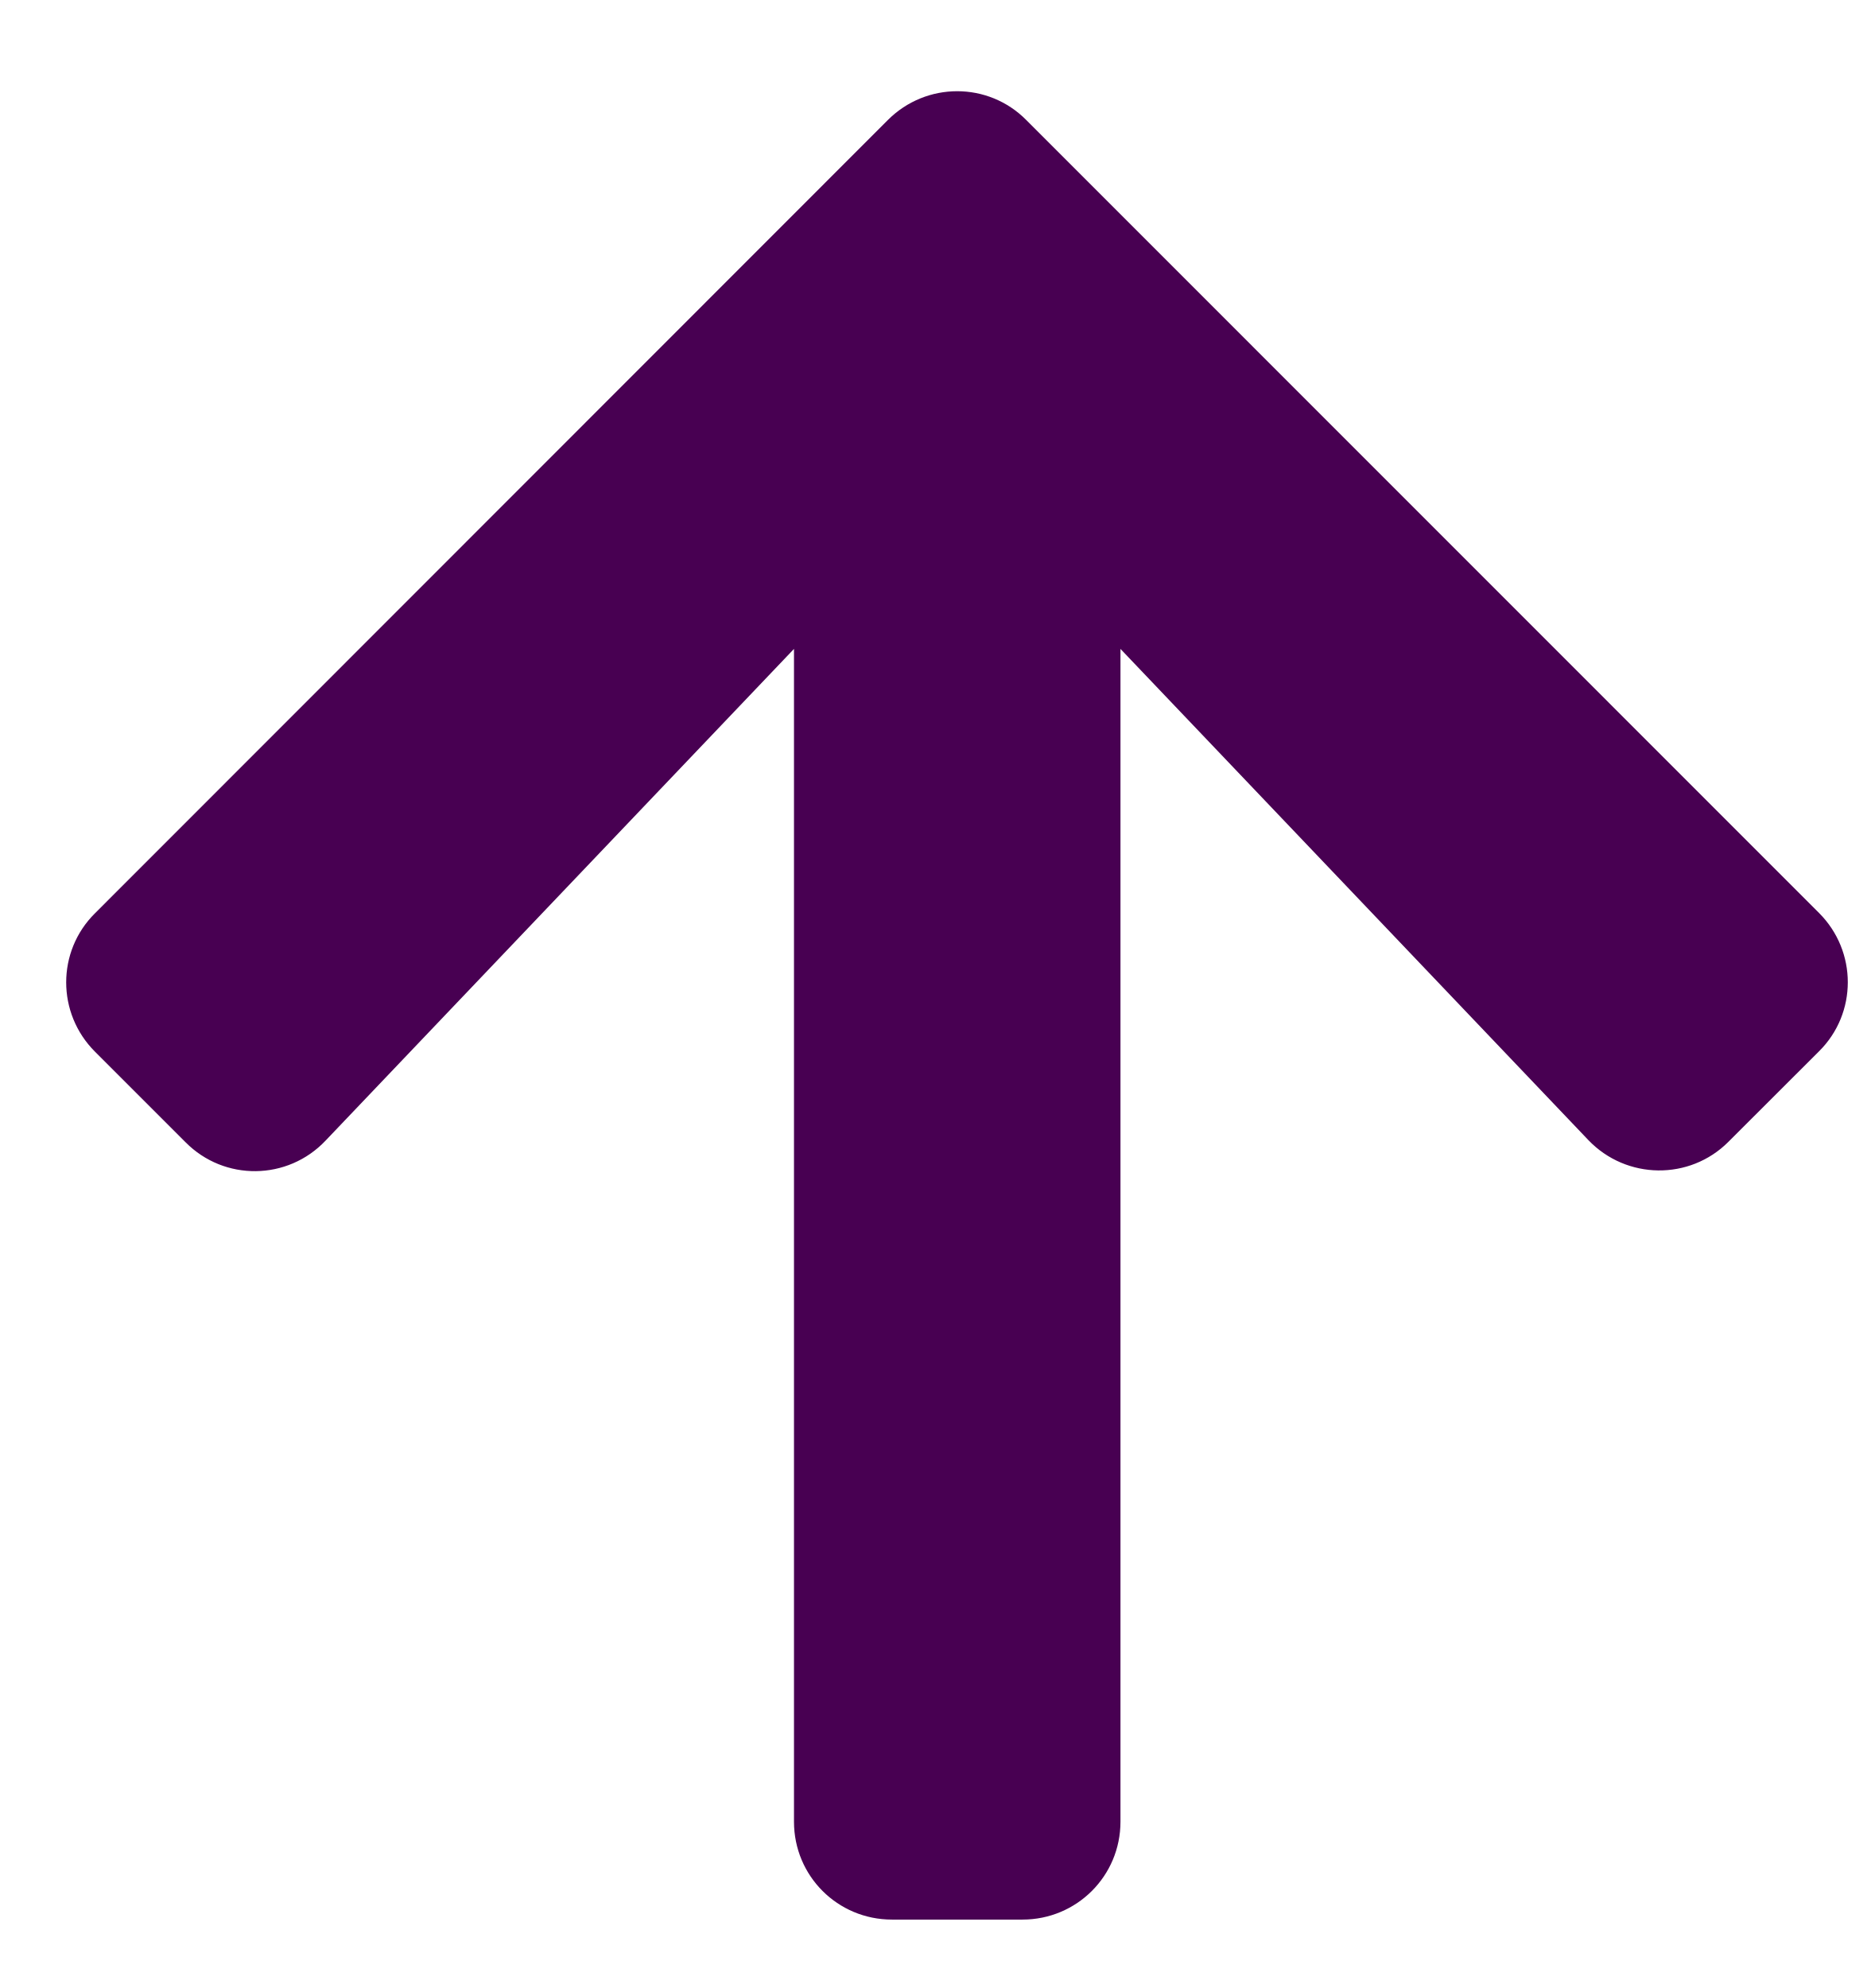
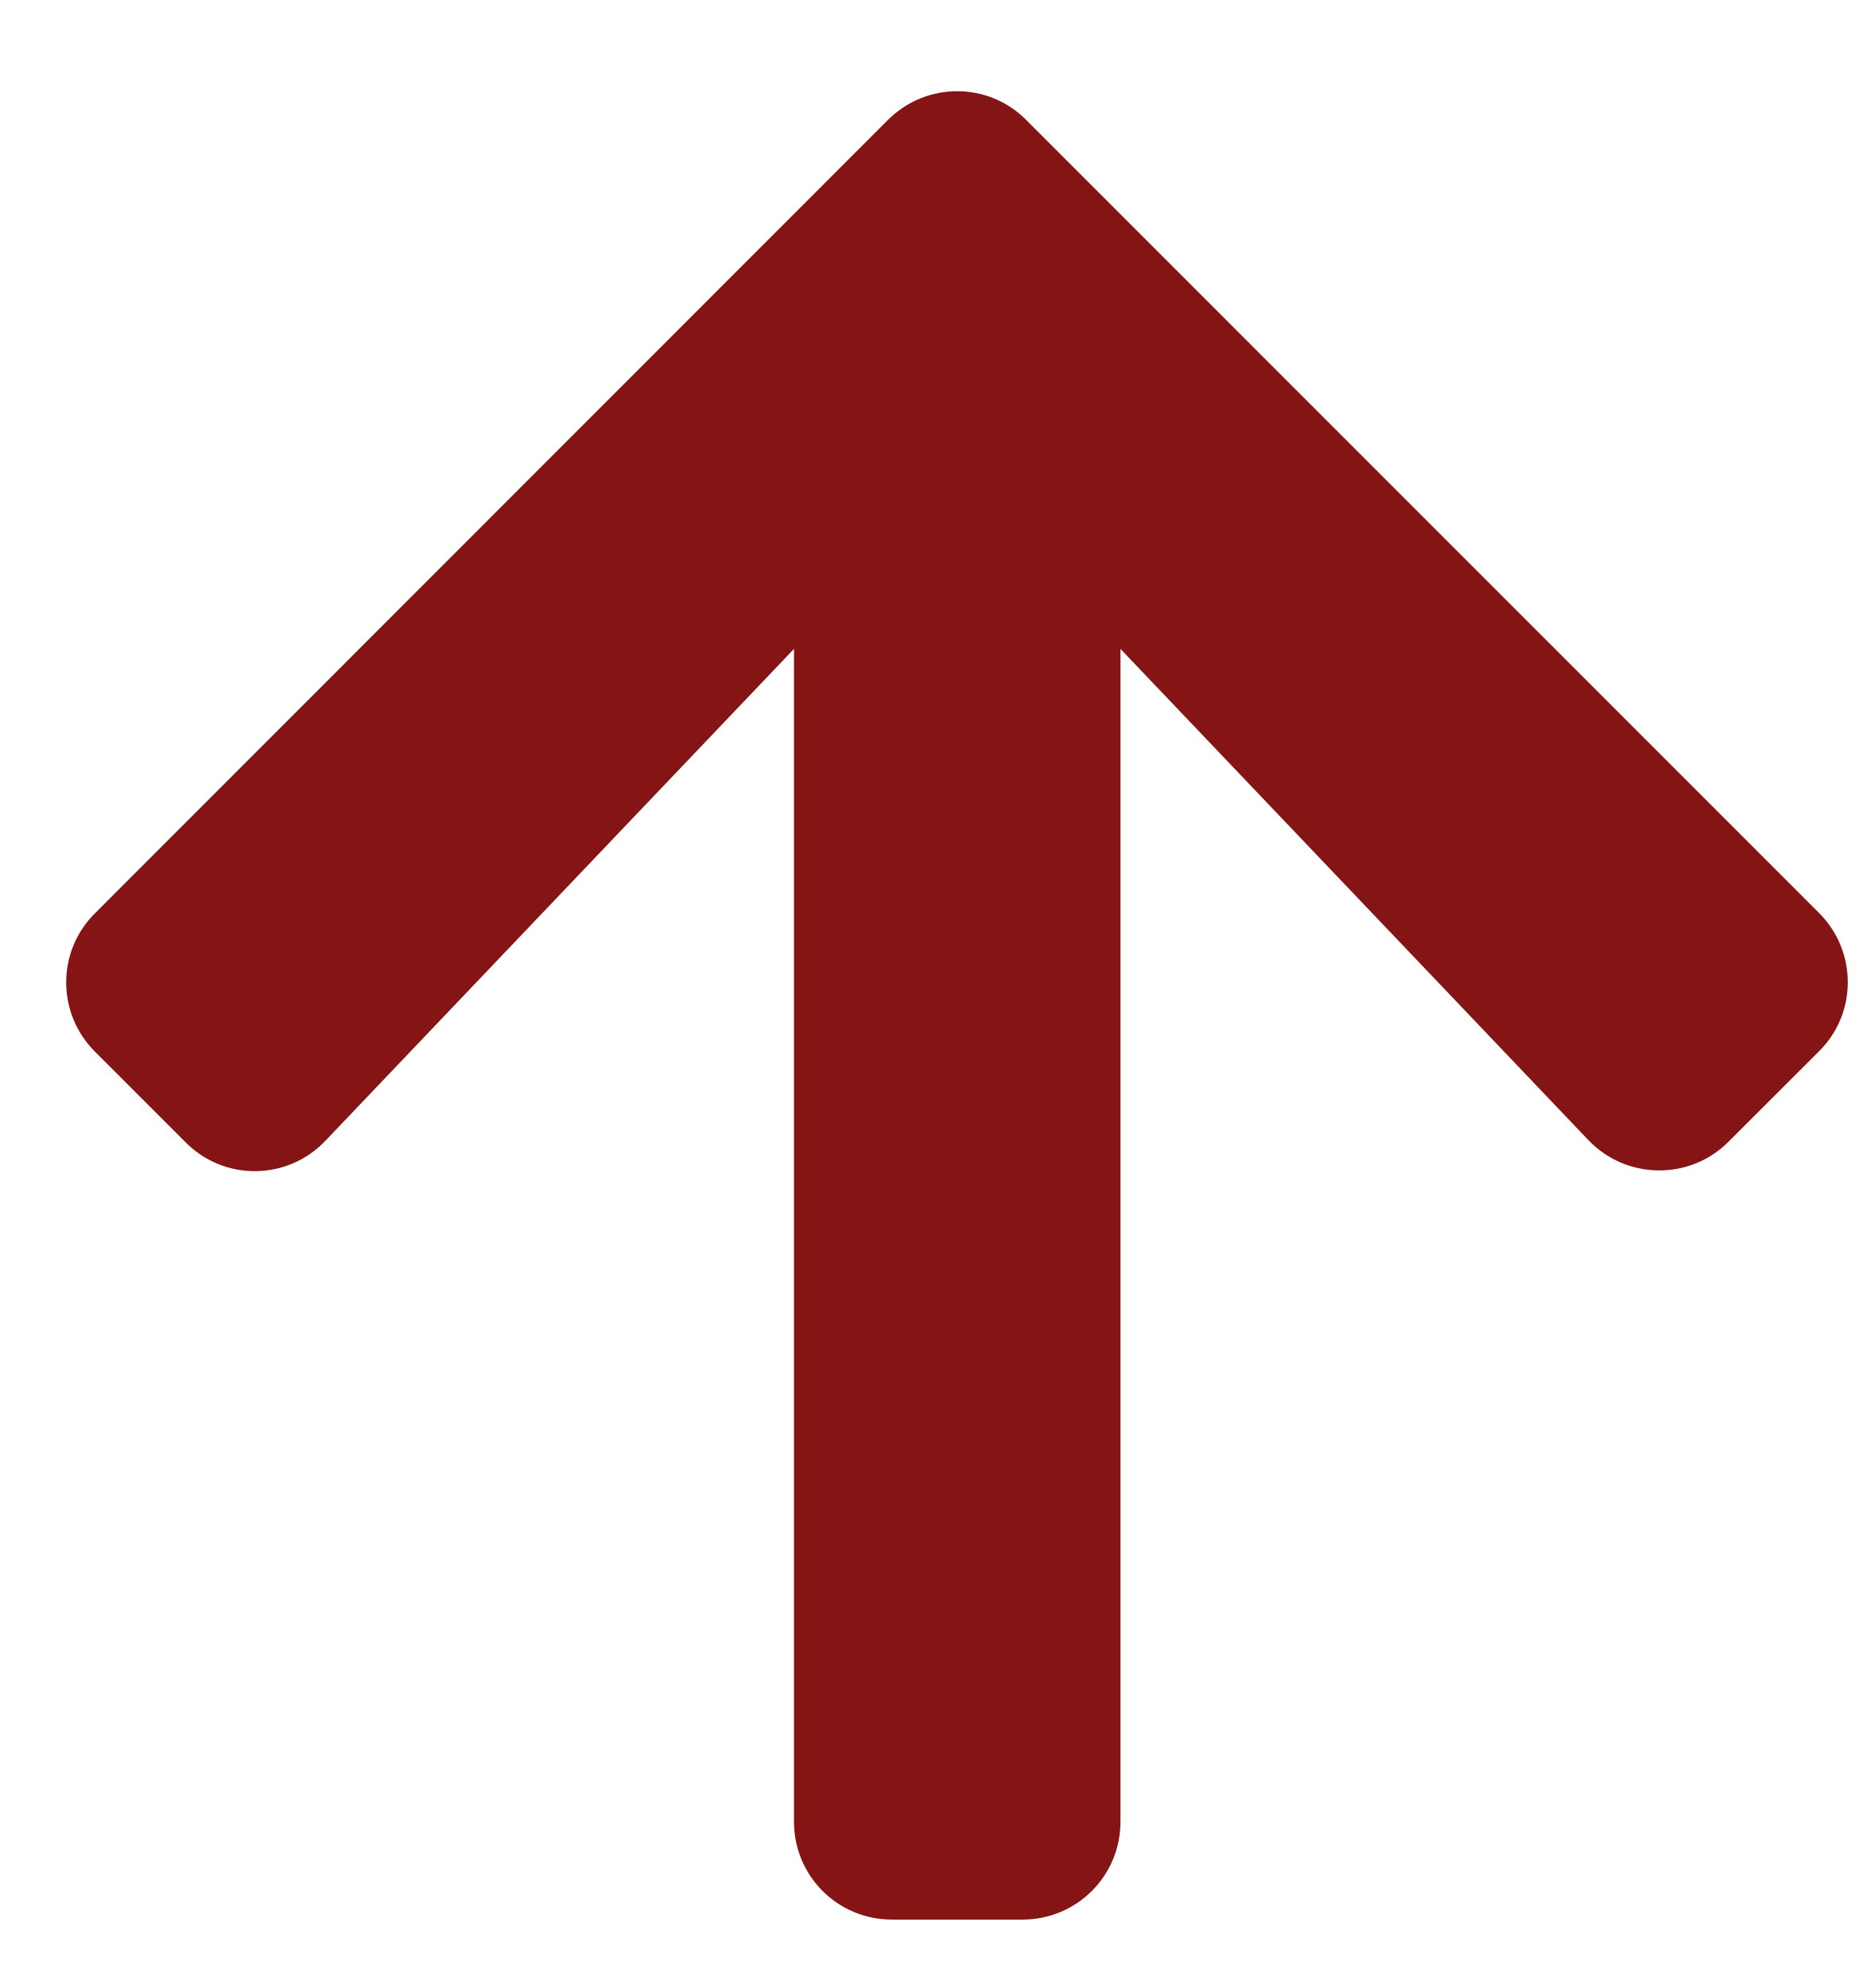
- <svg xmlns="http://www.w3.org/2000/svg" width="16" height="17" viewBox="0 0 16 17" fill="none">
-   <path d="M1.587 9.768L0.812 8.993C0.484 8.665 0.484 8.135 0.812 7.81L7.593 1.026C7.921 0.698 8.451 0.698 8.776 1.026L15.556 7.807C15.884 8.135 15.884 8.665 15.556 8.99L14.781 9.764C14.45 10.096 13.909 10.089 13.584 9.75L9.582 5.549V15.578C9.582 16.042 9.208 16.415 8.744 16.415H7.628C7.163 16.415 6.79 16.042 6.79 15.578V5.549L2.784 9.754C2.46 10.096 1.919 10.103 1.587 9.768Z" fill="#480052" />
+ <svg xmlns="http://www.w3.org/2000/svg" width="16" height="17" viewBox="0 0 16 17" fill="#851414">
+   <path d="M1.587 9.768L0.812 8.993C0.484 8.665 0.484 8.135 0.812 7.81L7.593 1.026C7.921 0.698 8.451 0.698 8.776 1.026L15.556 7.807C15.884 8.135 15.884 8.665 15.556 8.99L14.781 9.764C14.45 10.096 13.909 10.089 13.584 9.75L9.582 5.549V15.578C9.582 16.042 9.208 16.415 8.744 16.415H7.628C7.163 16.415 6.79 16.042 6.79 15.578V5.549L2.784 9.754C2.46 10.096 1.919 10.103 1.587 9.768Z" fill="#851414" />
</svg>
